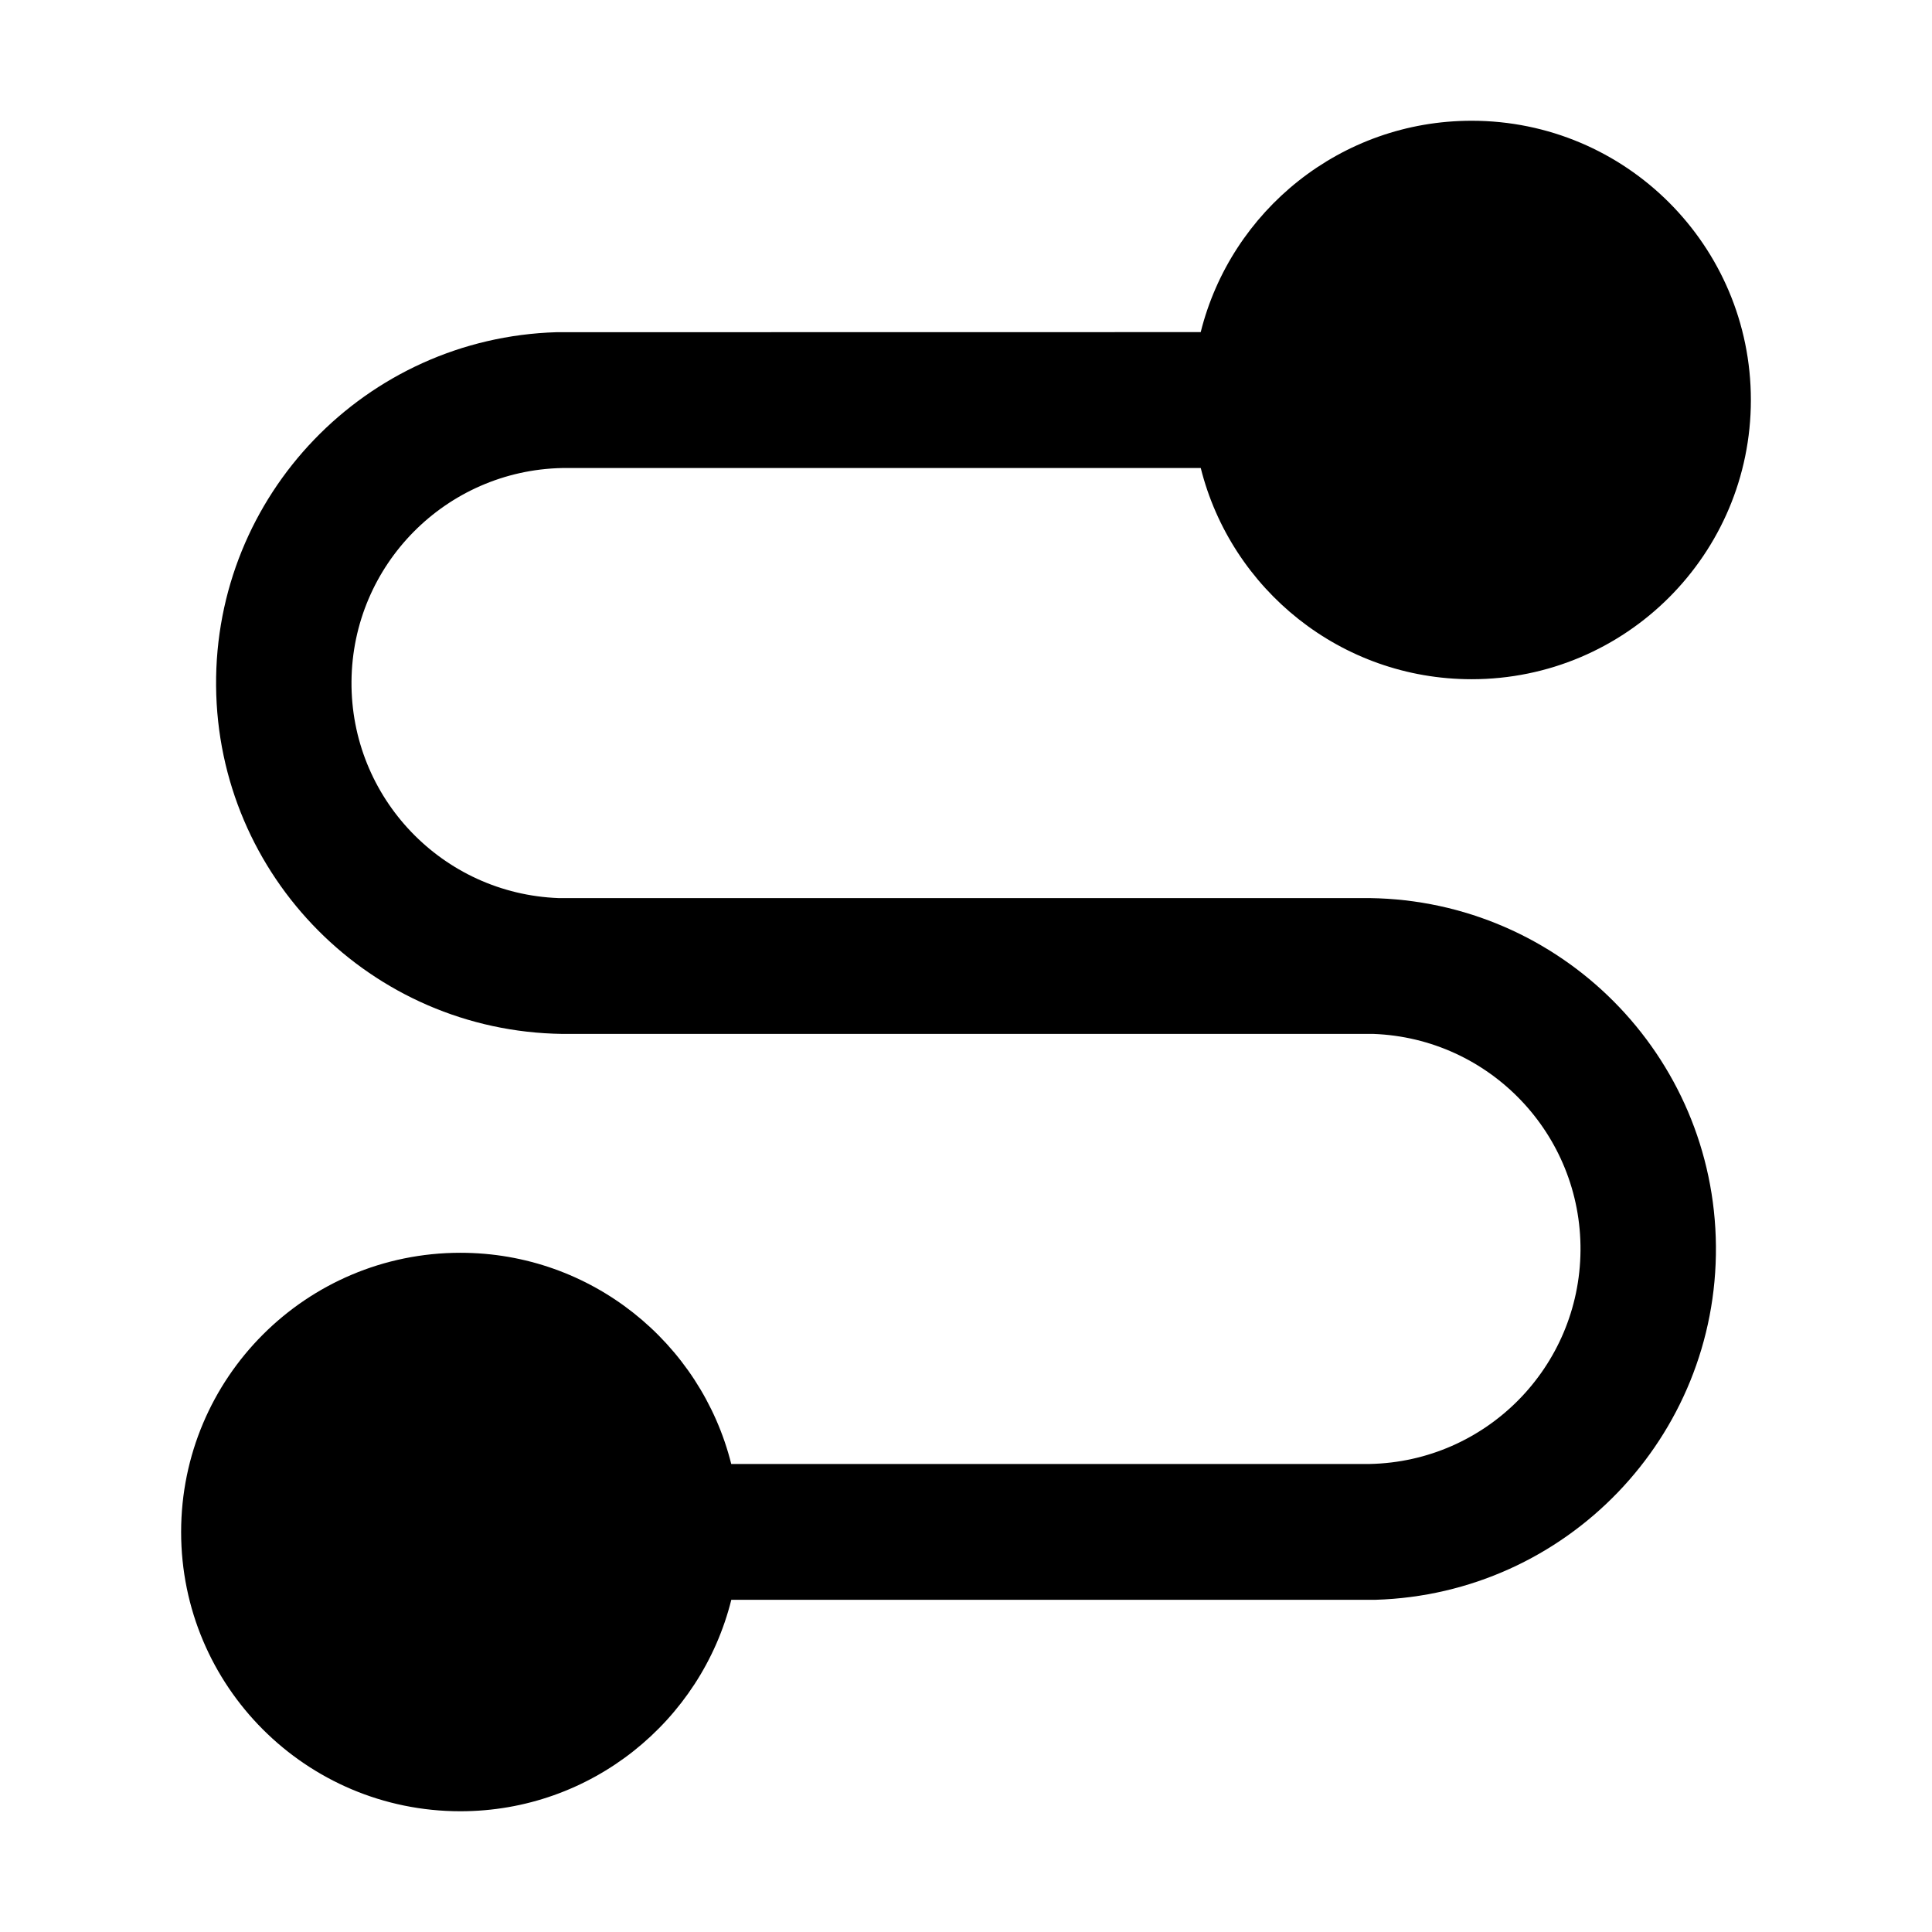
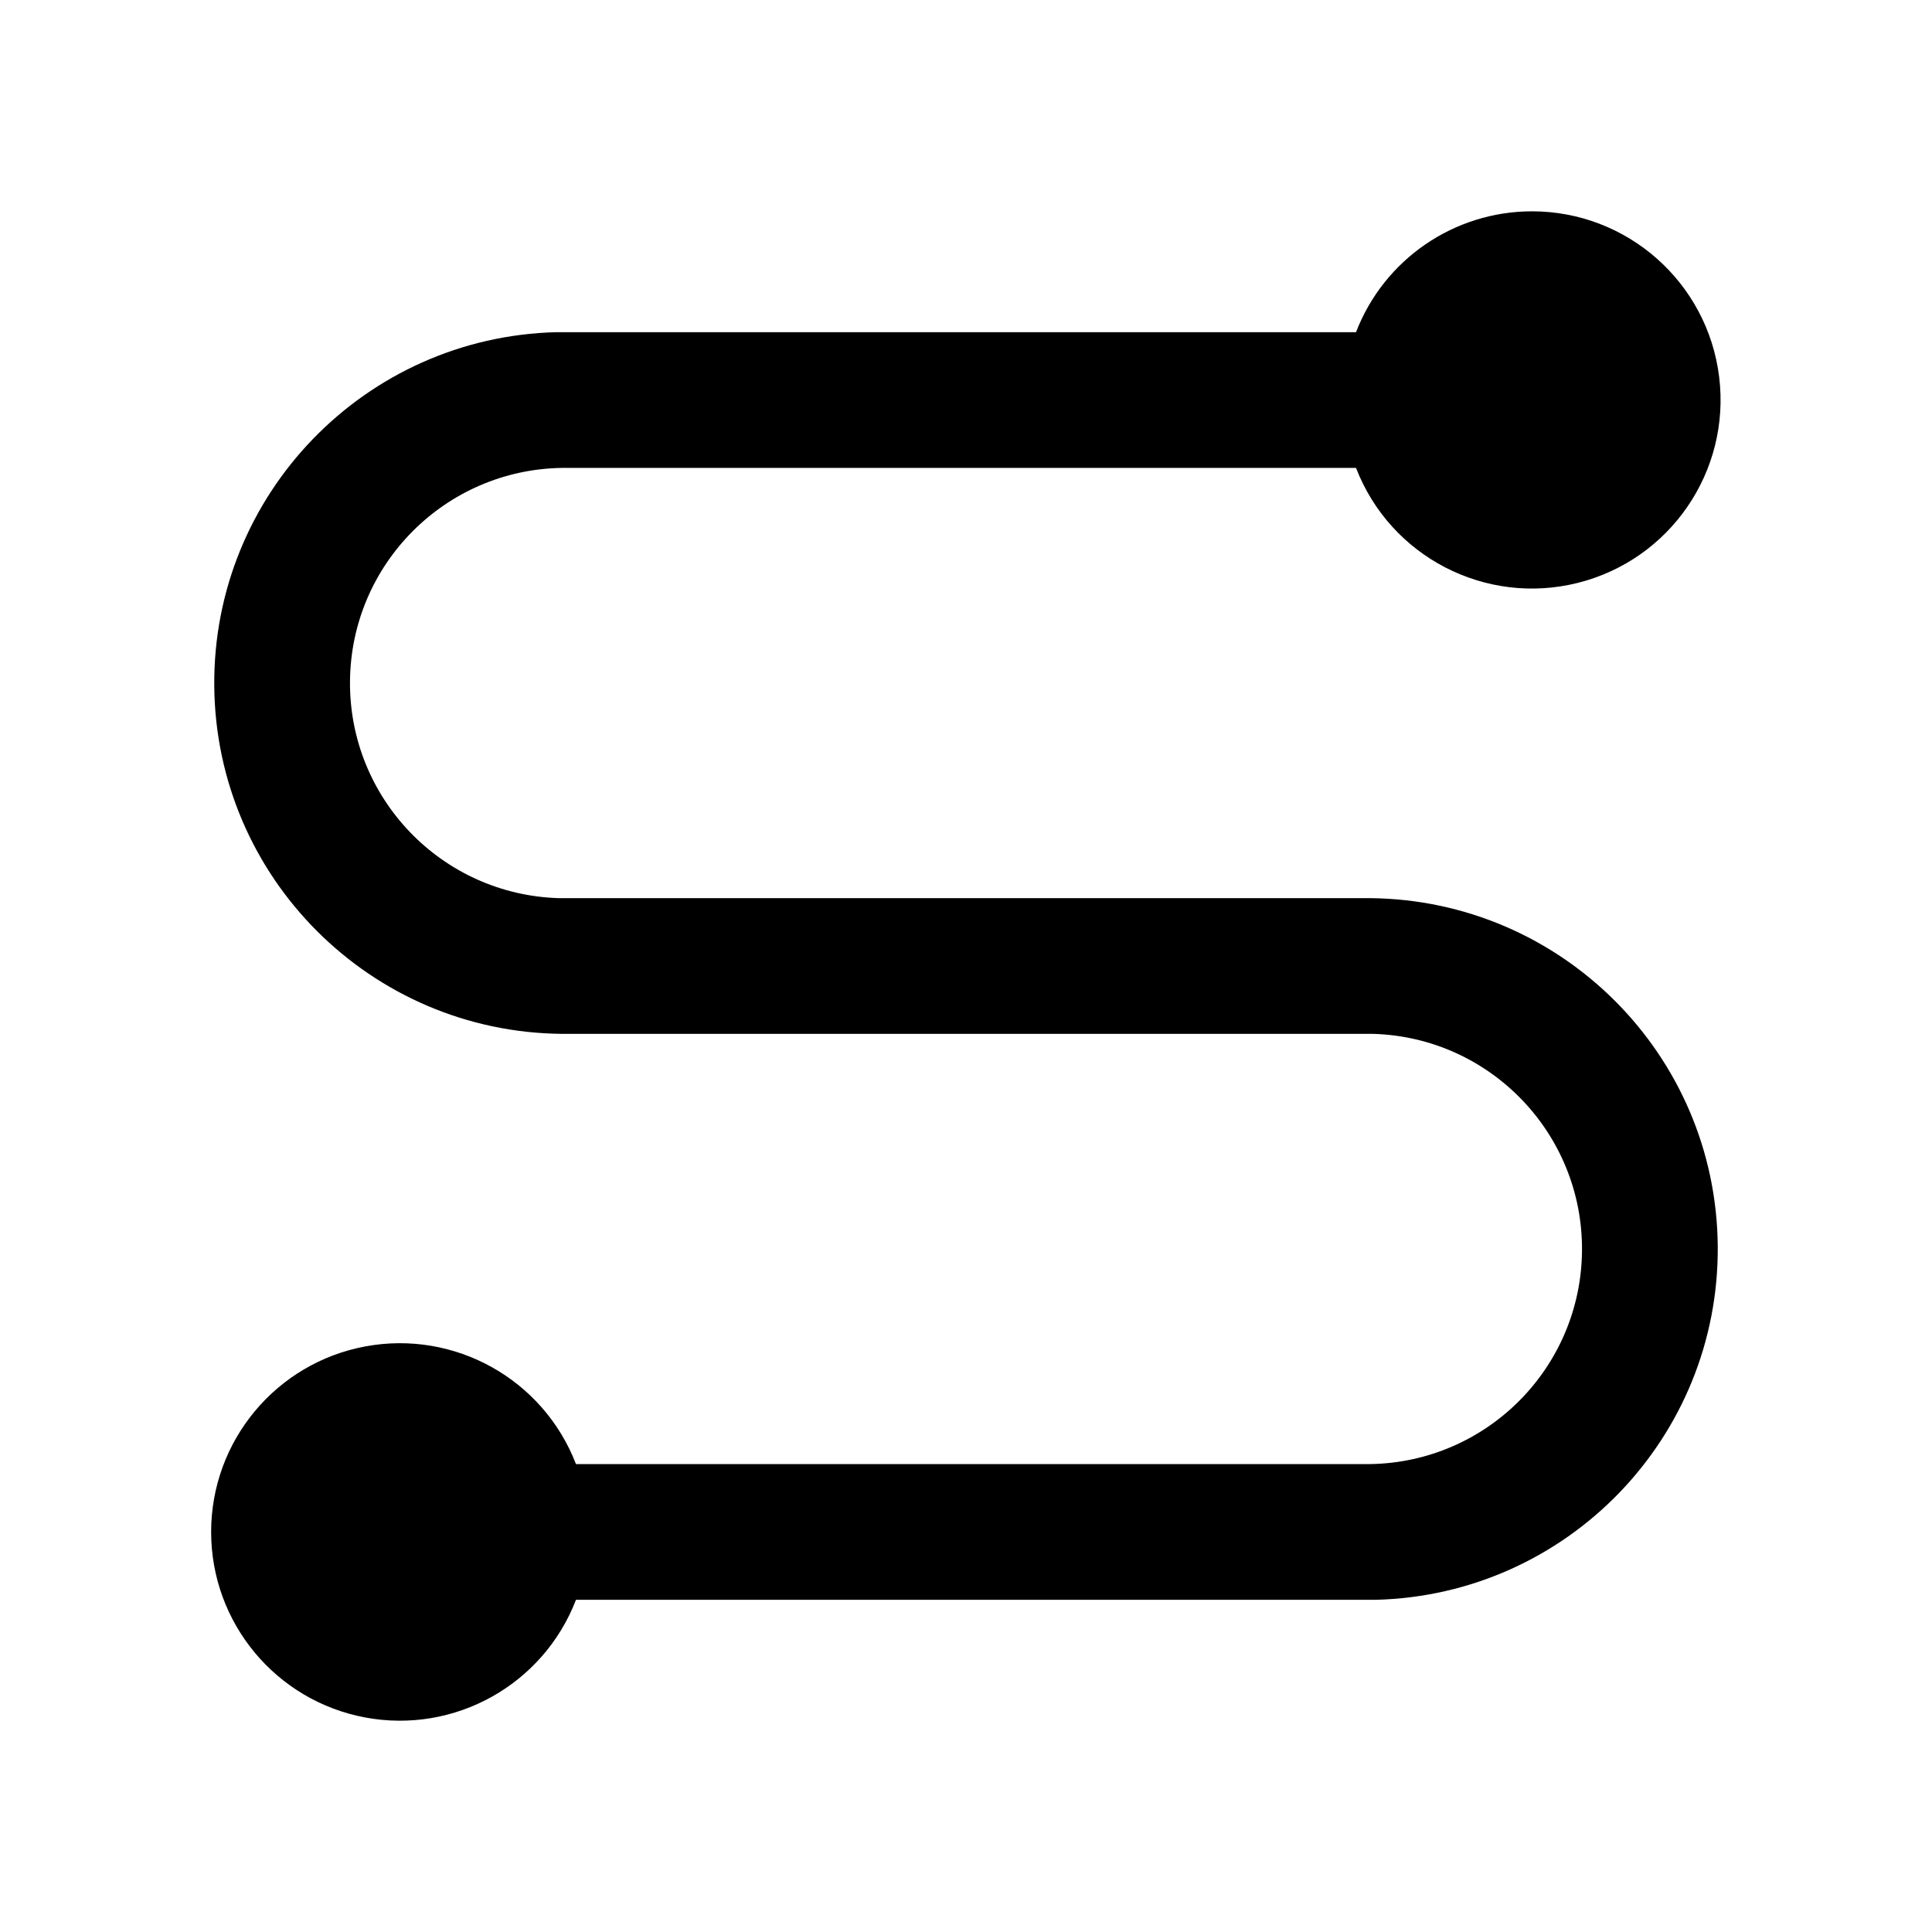
- <svg xmlns="http://www.w3.org/2000/svg" t="1661338731018" class="icon" viewBox="0 0 1024 1024" version="1.1" p-id="1089" width="200" height="200">
-   <defs>
-     <style type="text/css">@font-face { font-family: feedback-iconfont; src: url("//at.alicdn.com/t/font_1031158_u69w8yhxdu.woff2?t=1630033759944") format("woff2"), url("//at.alicdn.com/t/font_1031158_u69w8yhxdu.woff?t=1630033759944") format("woff"), url("//at.alicdn.com/t/font_1031158_u69w8yhxdu.ttf?t=1630033759944") format("truetype"); }
- </style>
-   </defs>
-   <path d="M780 64c81.738 0 148 66.262 148 148s-66.262 148-148 148c-69.298 0-127.472-47.627-143.575-111.935l-338.441-0.001c-61.682 1.264-111.17 51.359-111.683 113.05-0.513 61.693 48.137 112.604 109.789 114.892h429.926c101.129 1.386 182.62 83.321 183.461 184.456 0.829 101.135-79.297 184.405-180.389 187.461l-341.478 0.001C371.558 912.303 313.349 960 244 960c-81.738 0-148-66.262-148-148s66.262-148 148-148c69.299 0 127.473 47.628 143.575 111.936h338.441c61.682-1.264 111.17-51.359 111.683-113.05 0.513-61.693-48.137-112.604-109.789-114.892H297.984c-101.129-1.386-182.62-83.321-183.455-184.456-0.835-101.135 79.29-184.405 180.383-187.461l341.49-0.052C652.474 111.672 710.67 64 780 64z" p-id="1090" />
+ <svg xmlns="http://www.w3.org/2000/svg" t="1678346248805" class="icon" viewBox="0 0 1024 1024" version="1.1" p-id="1298" width="200" height="200">
+   <path d="M812.032 112a99.968 99.968 0 1 1-93.312 136H297.984a114.048 114.048 0 0 0-1.92 228.032h429.952a185.984 185.984 0 0 1 3.072 371.904H305.28a100.032 100.032 0 1 1 0-71.936h420.736a114.048 114.048 0 0 0 1.92-228.032H297.984a185.984 185.984 0 0 1-3.072-371.904H718.72C733.568 137.472 770.688 112 812.032 112z" p-id="1299" />
</svg>
